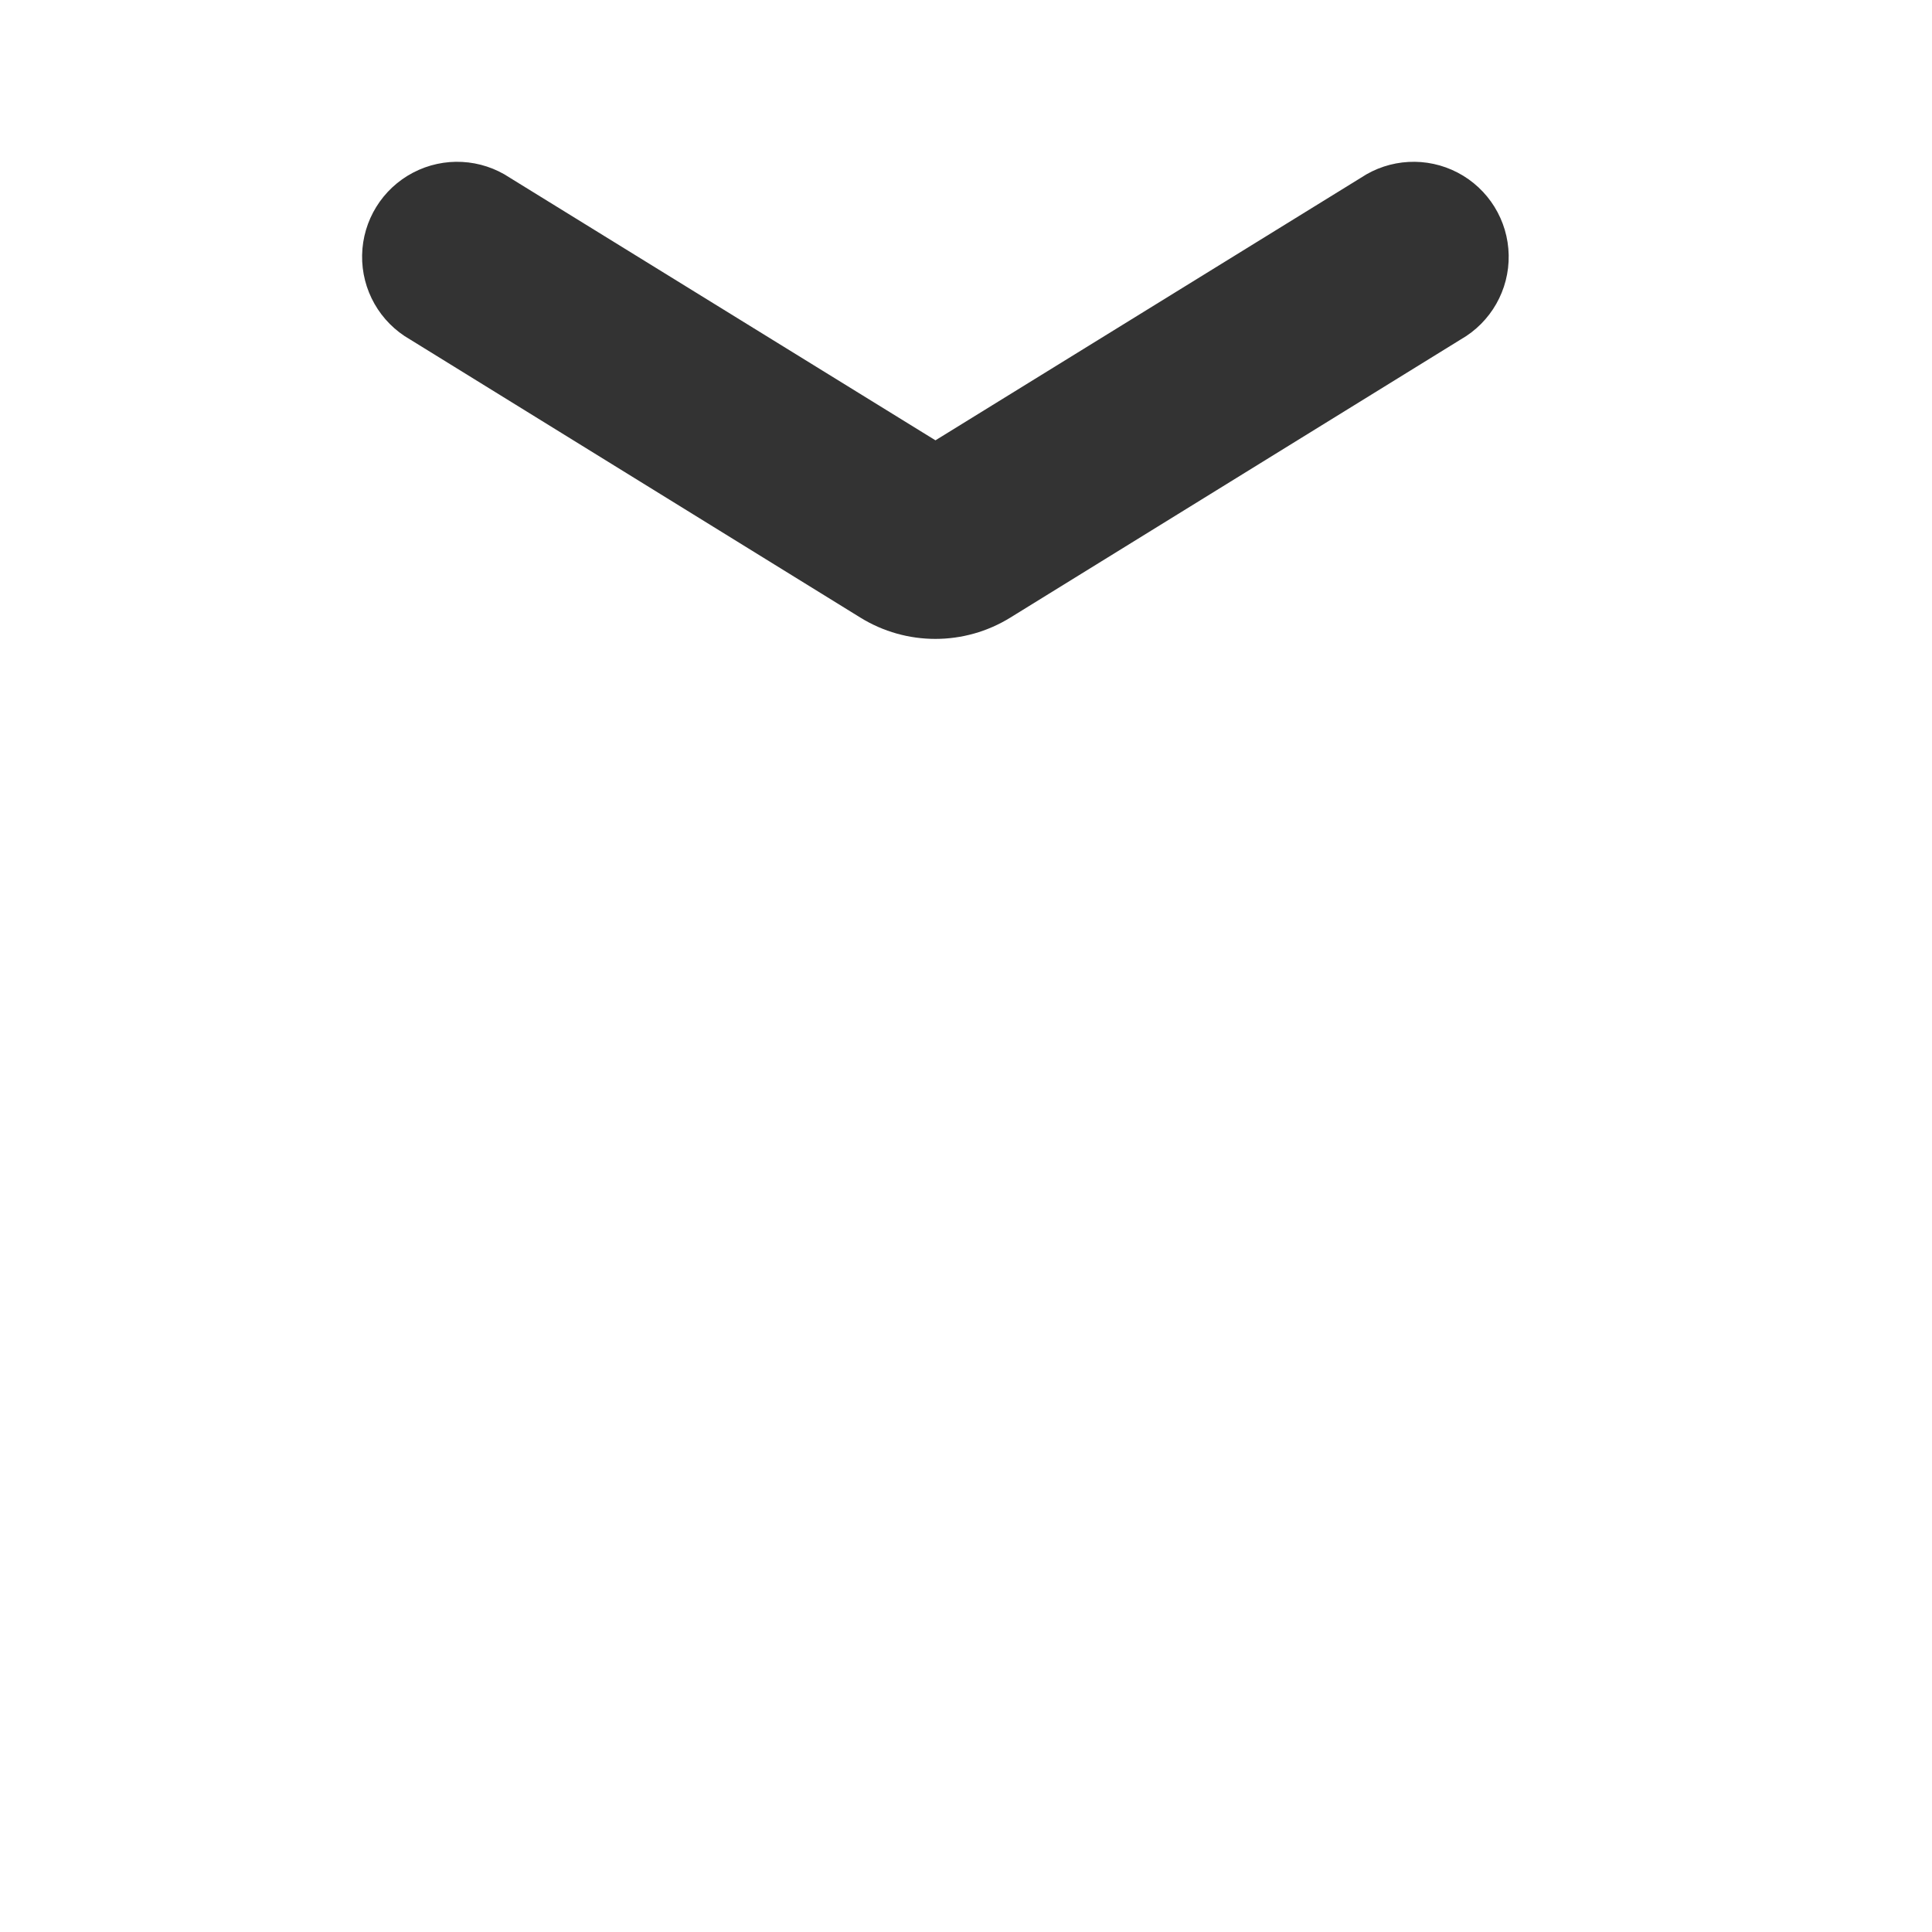
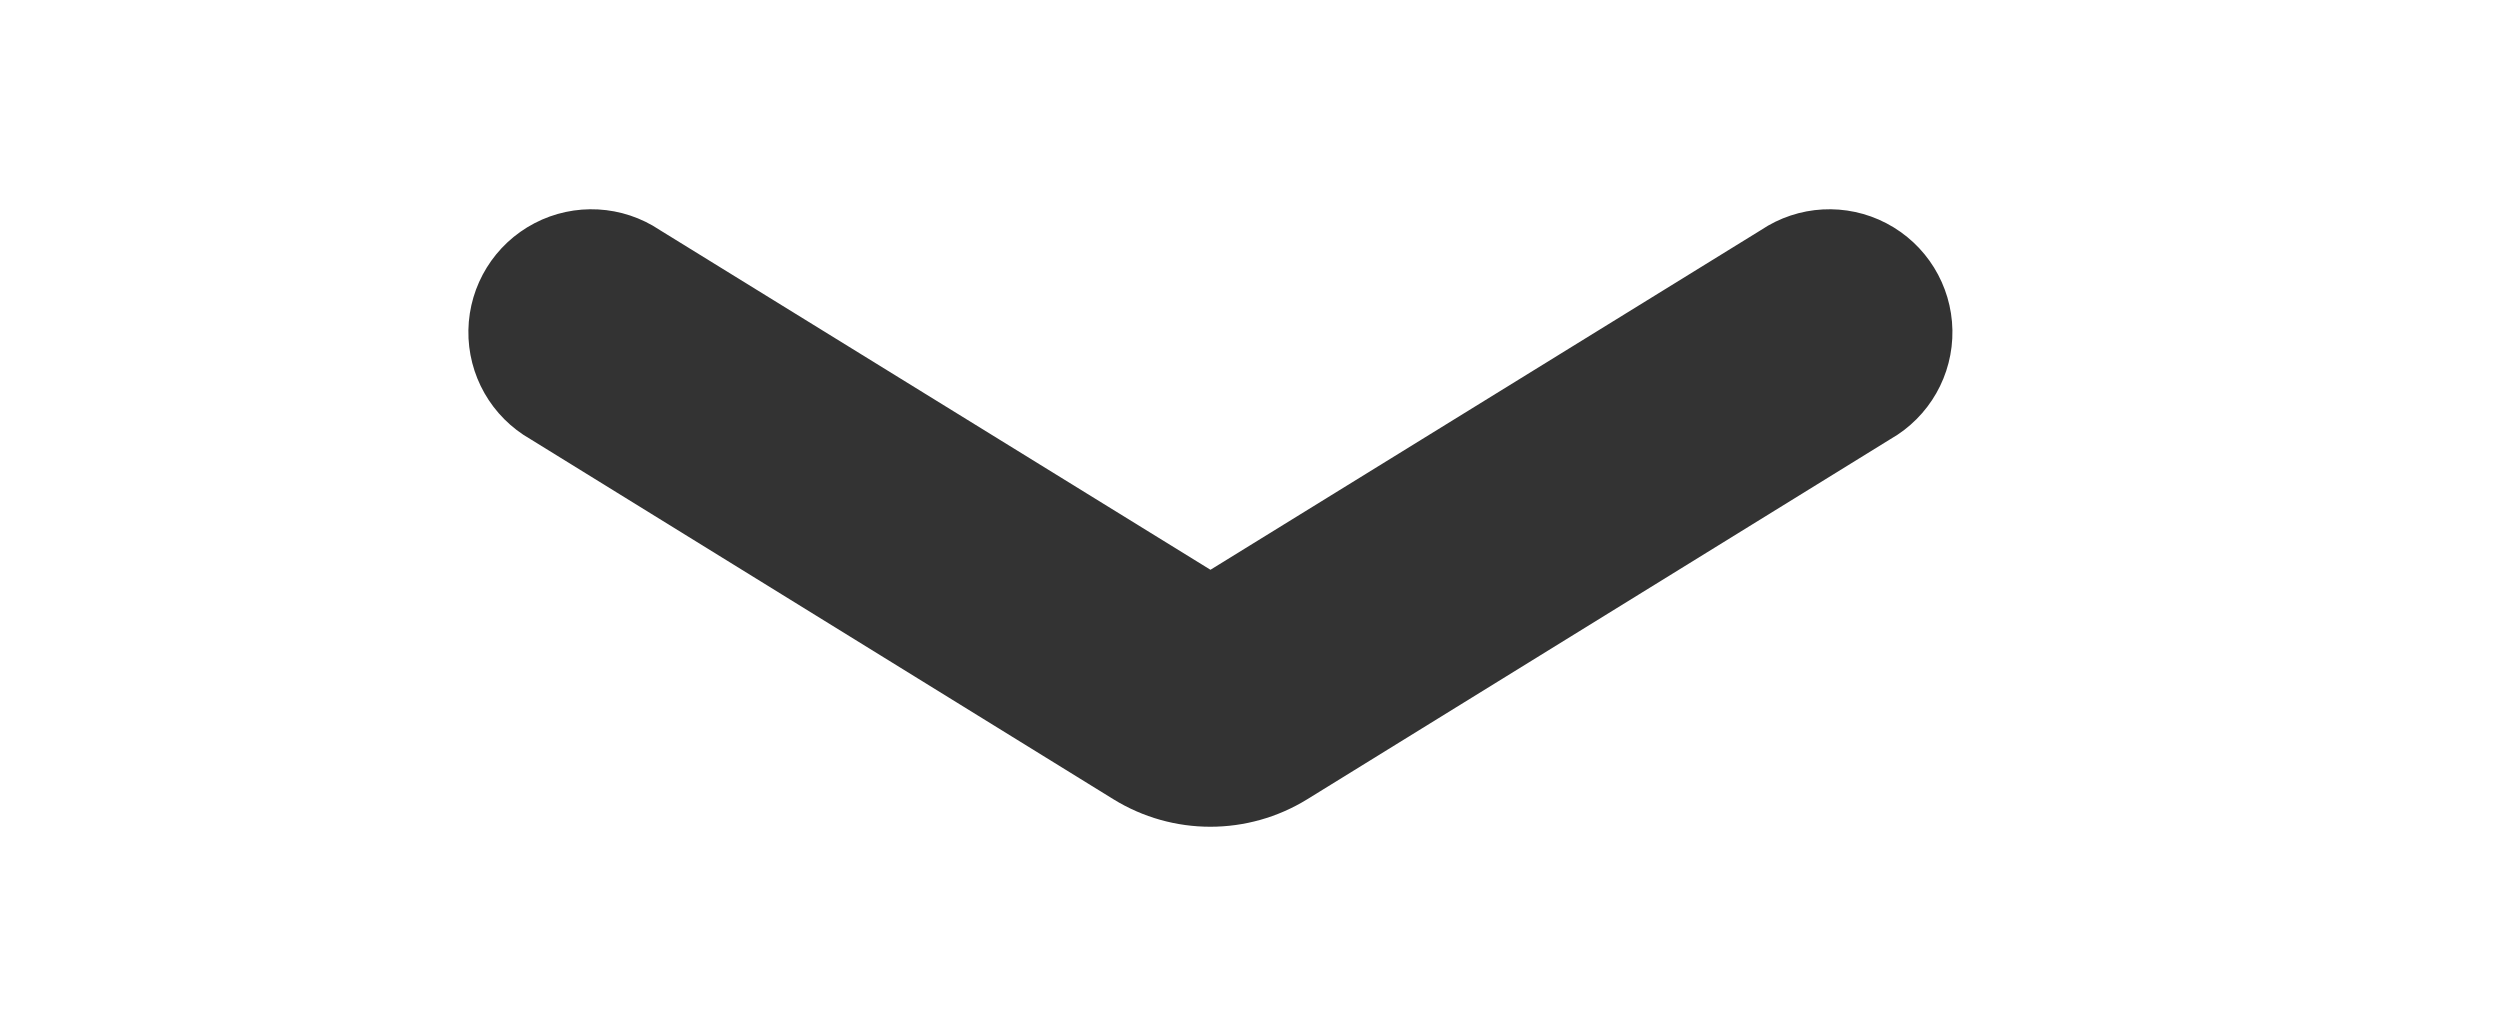
- <svg xmlns="http://www.w3.org/2000/svg" viewBox="0 0 1024 1024">
-   <path fill="#333" d="M721.27 94.24a50.39 50.39 0 1 1 52.96 85.67l-238.76 147.45a75.59 75.59 0 0 1-79.42 0l-238.72-147.45a50.39 50.39 0 1 1 52.96-85.67l225.52 139.14c75.14-46.31 150.27-92.78 225.46-139.14" />
+ <svg xmlns="http://www.w3.org/2000/svg" class="icon" width="200px" height="82.85px" viewBox="0 0 2472 1024" version="1.1">
+   <path fill="#333333" d="M1741.19 227.497a121.654 121.654 0 1 1 127.859 206.812L1292.65 790.27a182.482 182.482 0 0 1-191.727-1e-8L524.646 434.309A121.654 121.654 0 1 1 652.505 227.497L1196.908 563.384C1378.295 451.584 1559.681 339.419 1741.19 227.497" />
</svg>
